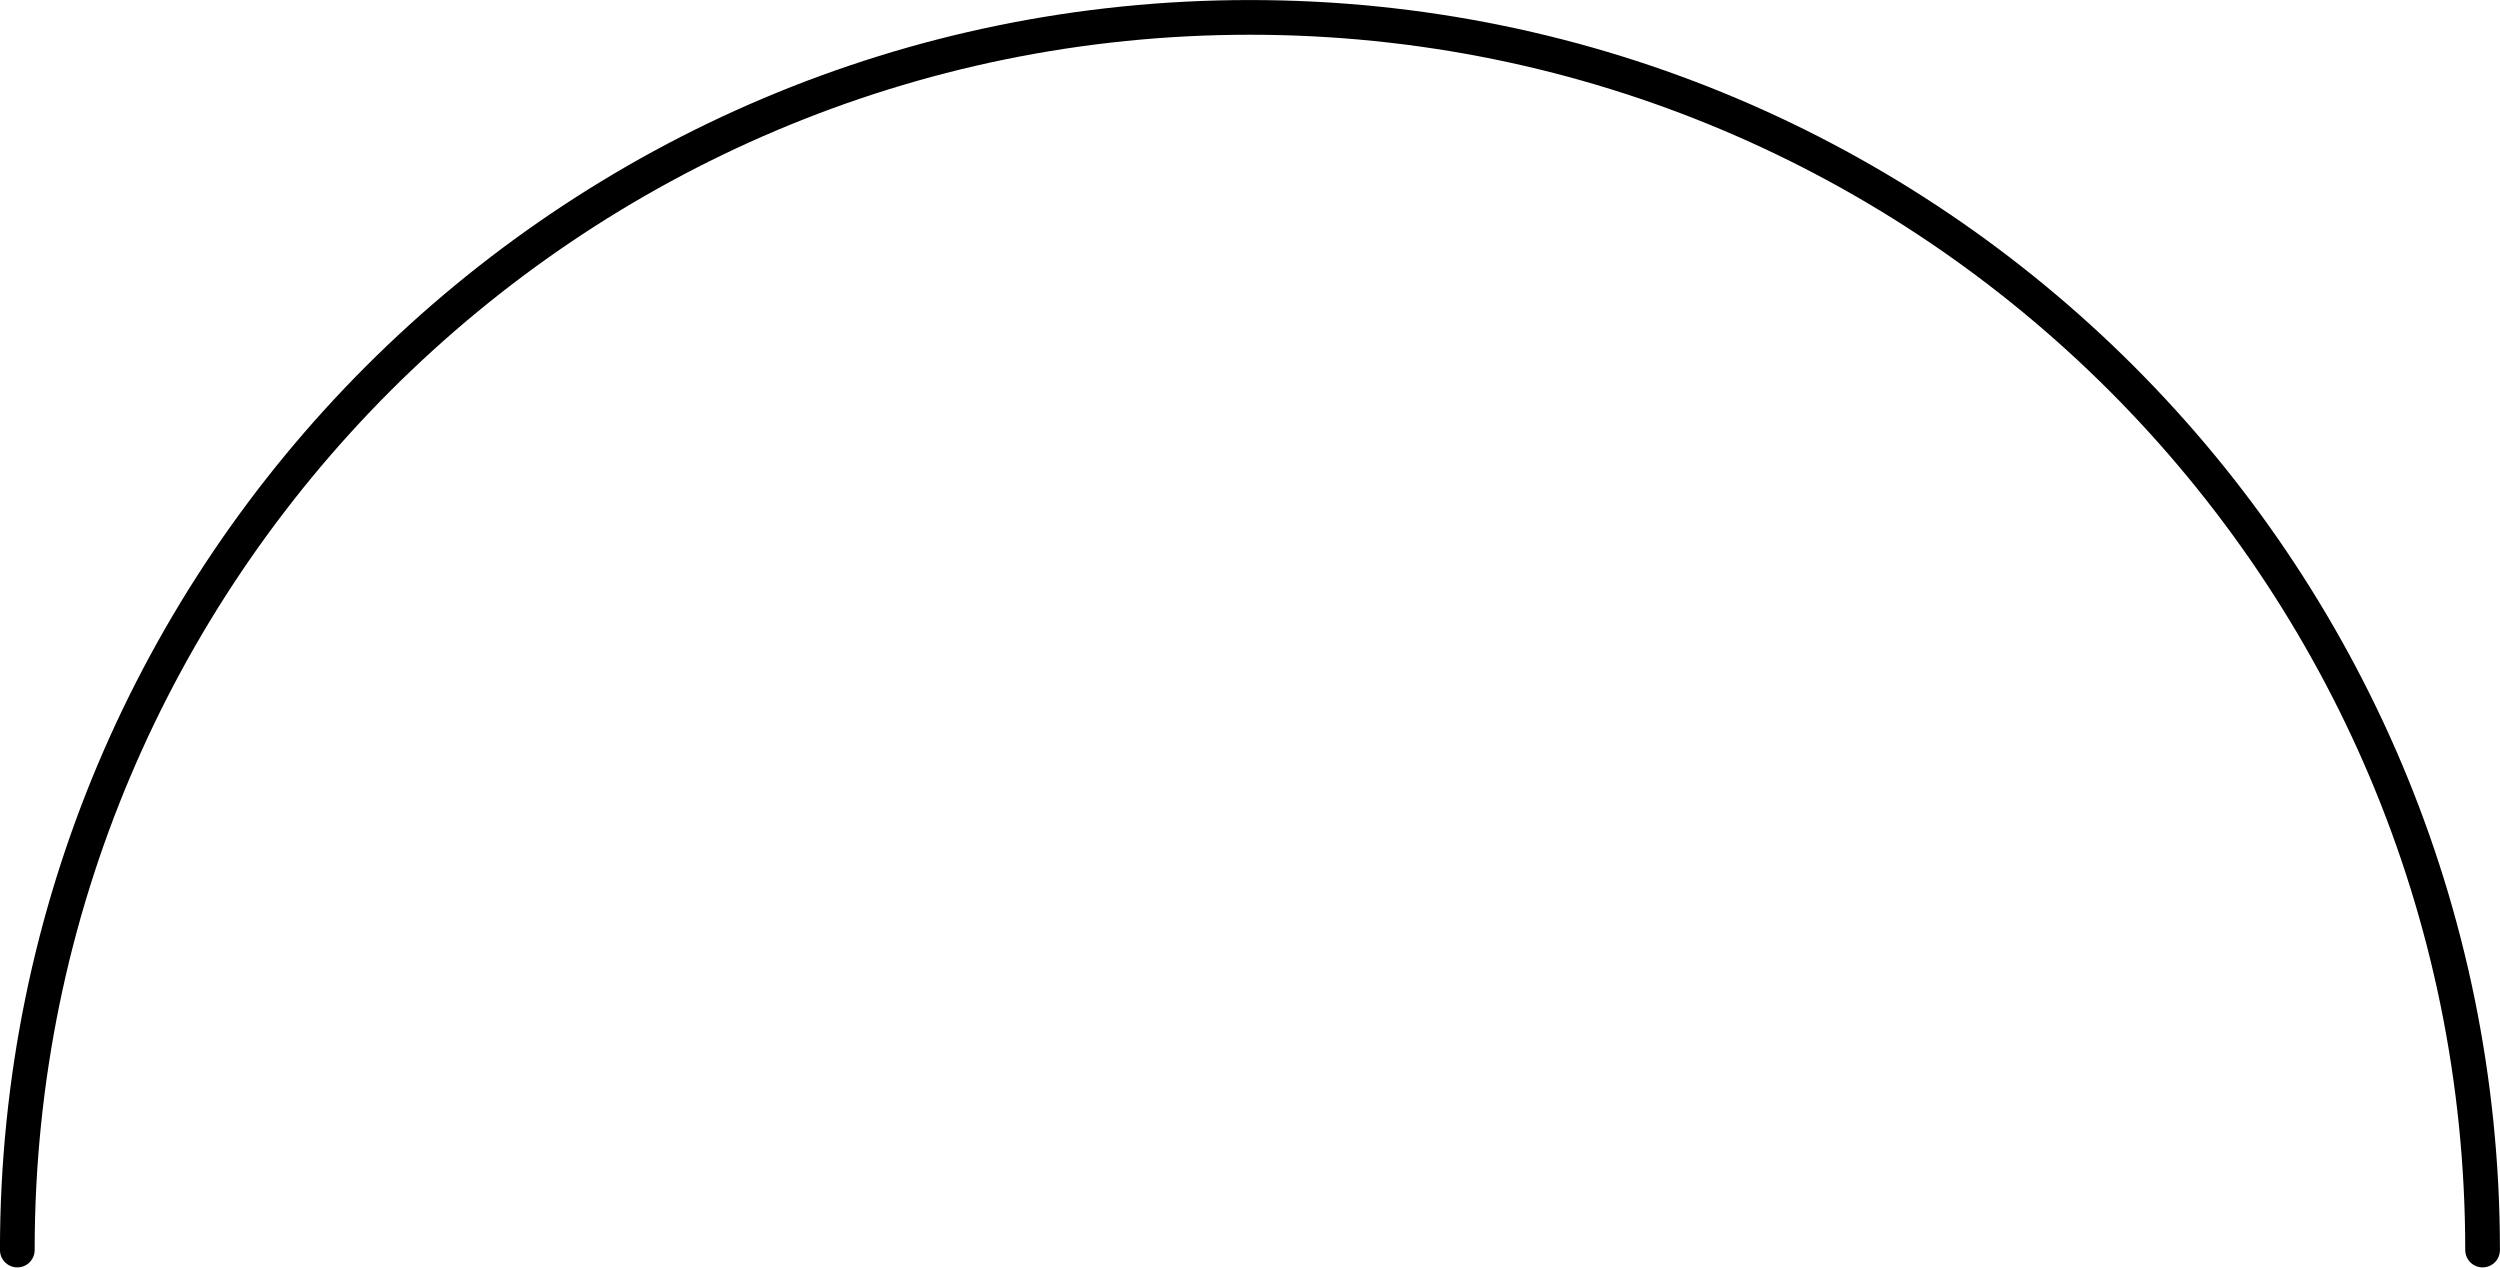
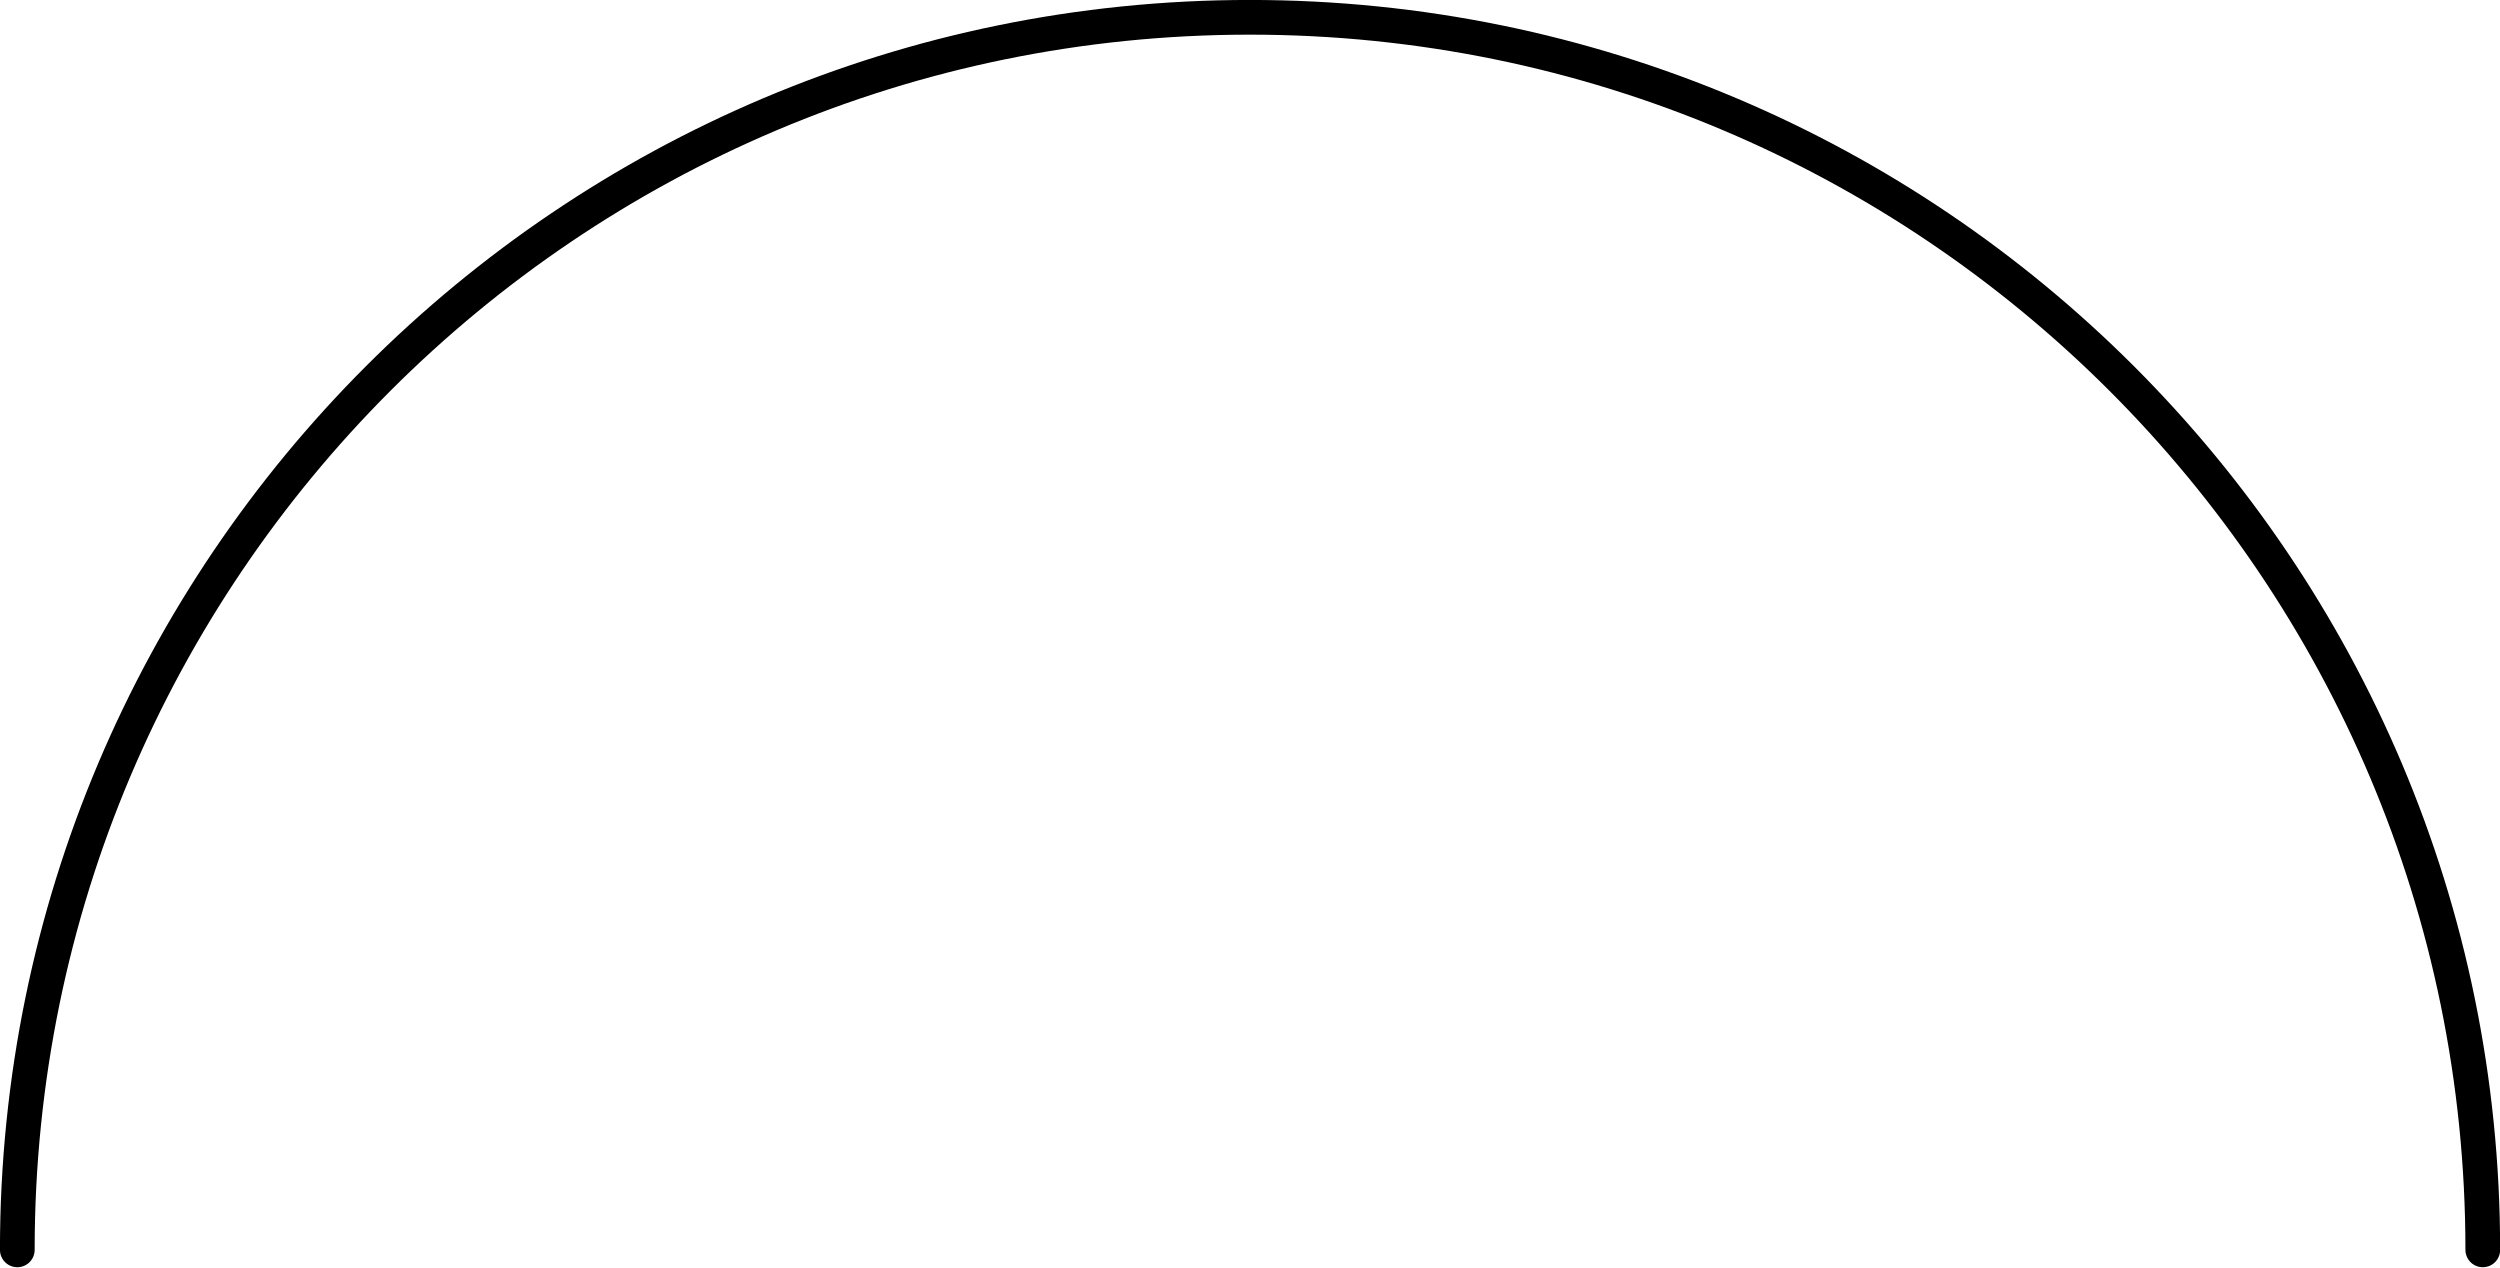
- <svg xmlns="http://www.w3.org/2000/svg" viewBox="0 0 38.327 19.429" height="19.429" width="38.327" xml:space="preserve" id="svg2" version="1.1">
-   <defs id="defs6" />
-   <g transform="matrix(1.333333,0,0,-1.333333,0,19.42933)" id="g10">
-     <g transform="translate(0.199,28.546)" id="g12">
-       <g id="g14">
-         <g id="g16">
-           <g id="g18">
-             <path id="path20" style="fill:none;stroke:#000000;stroke-width:0.399;stroke-linecap:round;stroke-linejoin:round;stroke-miterlimit:10;stroke-dasharray:none;stroke-opacity:1" d="m 0,-28.347 c 0,7.828 6.346,14.173 14.173,14.173 7.828,0 14.173,-6.346 14.173,-14.173" />
-           </g>
-         </g>
-       </g>
+ <svg xmlns="http://www.w3.org/2000/svg" id="svg12" version="1.2" viewBox="0 0 28.745 14.572" height="14.572pt" width="28.745pt">
+   <defs id="defs5">
+     <clipPath id="clip1">
+       <path id="path2" d="M 0 0 L 28.746 0 L 28.746 14.57 L 0 14.57 Z M 0 0 " />
+     </clipPath>
+   </defs>
+   <g id="surface2">
+     <g id="g9" clip-rule="nonzero" clip-path="url(#clip1)">
+       <path id="path7" transform="matrix(1,0,0,-1,0.199,-13.974)" d="M 0 -28.345 C 0 -20.521 6.344 -14.173 14.172 -14.173 C 22 -14.173 28.348 -20.521 28.348 -28.345 " style="fill:none;stroke-width:0.399;stroke-linecap:round;stroke-linejoin:round;stroke:rgb(0%,0%,0%);stroke-opacity:1;stroke-miterlimit:10;" />
    </g>
  </g>
</svg>
